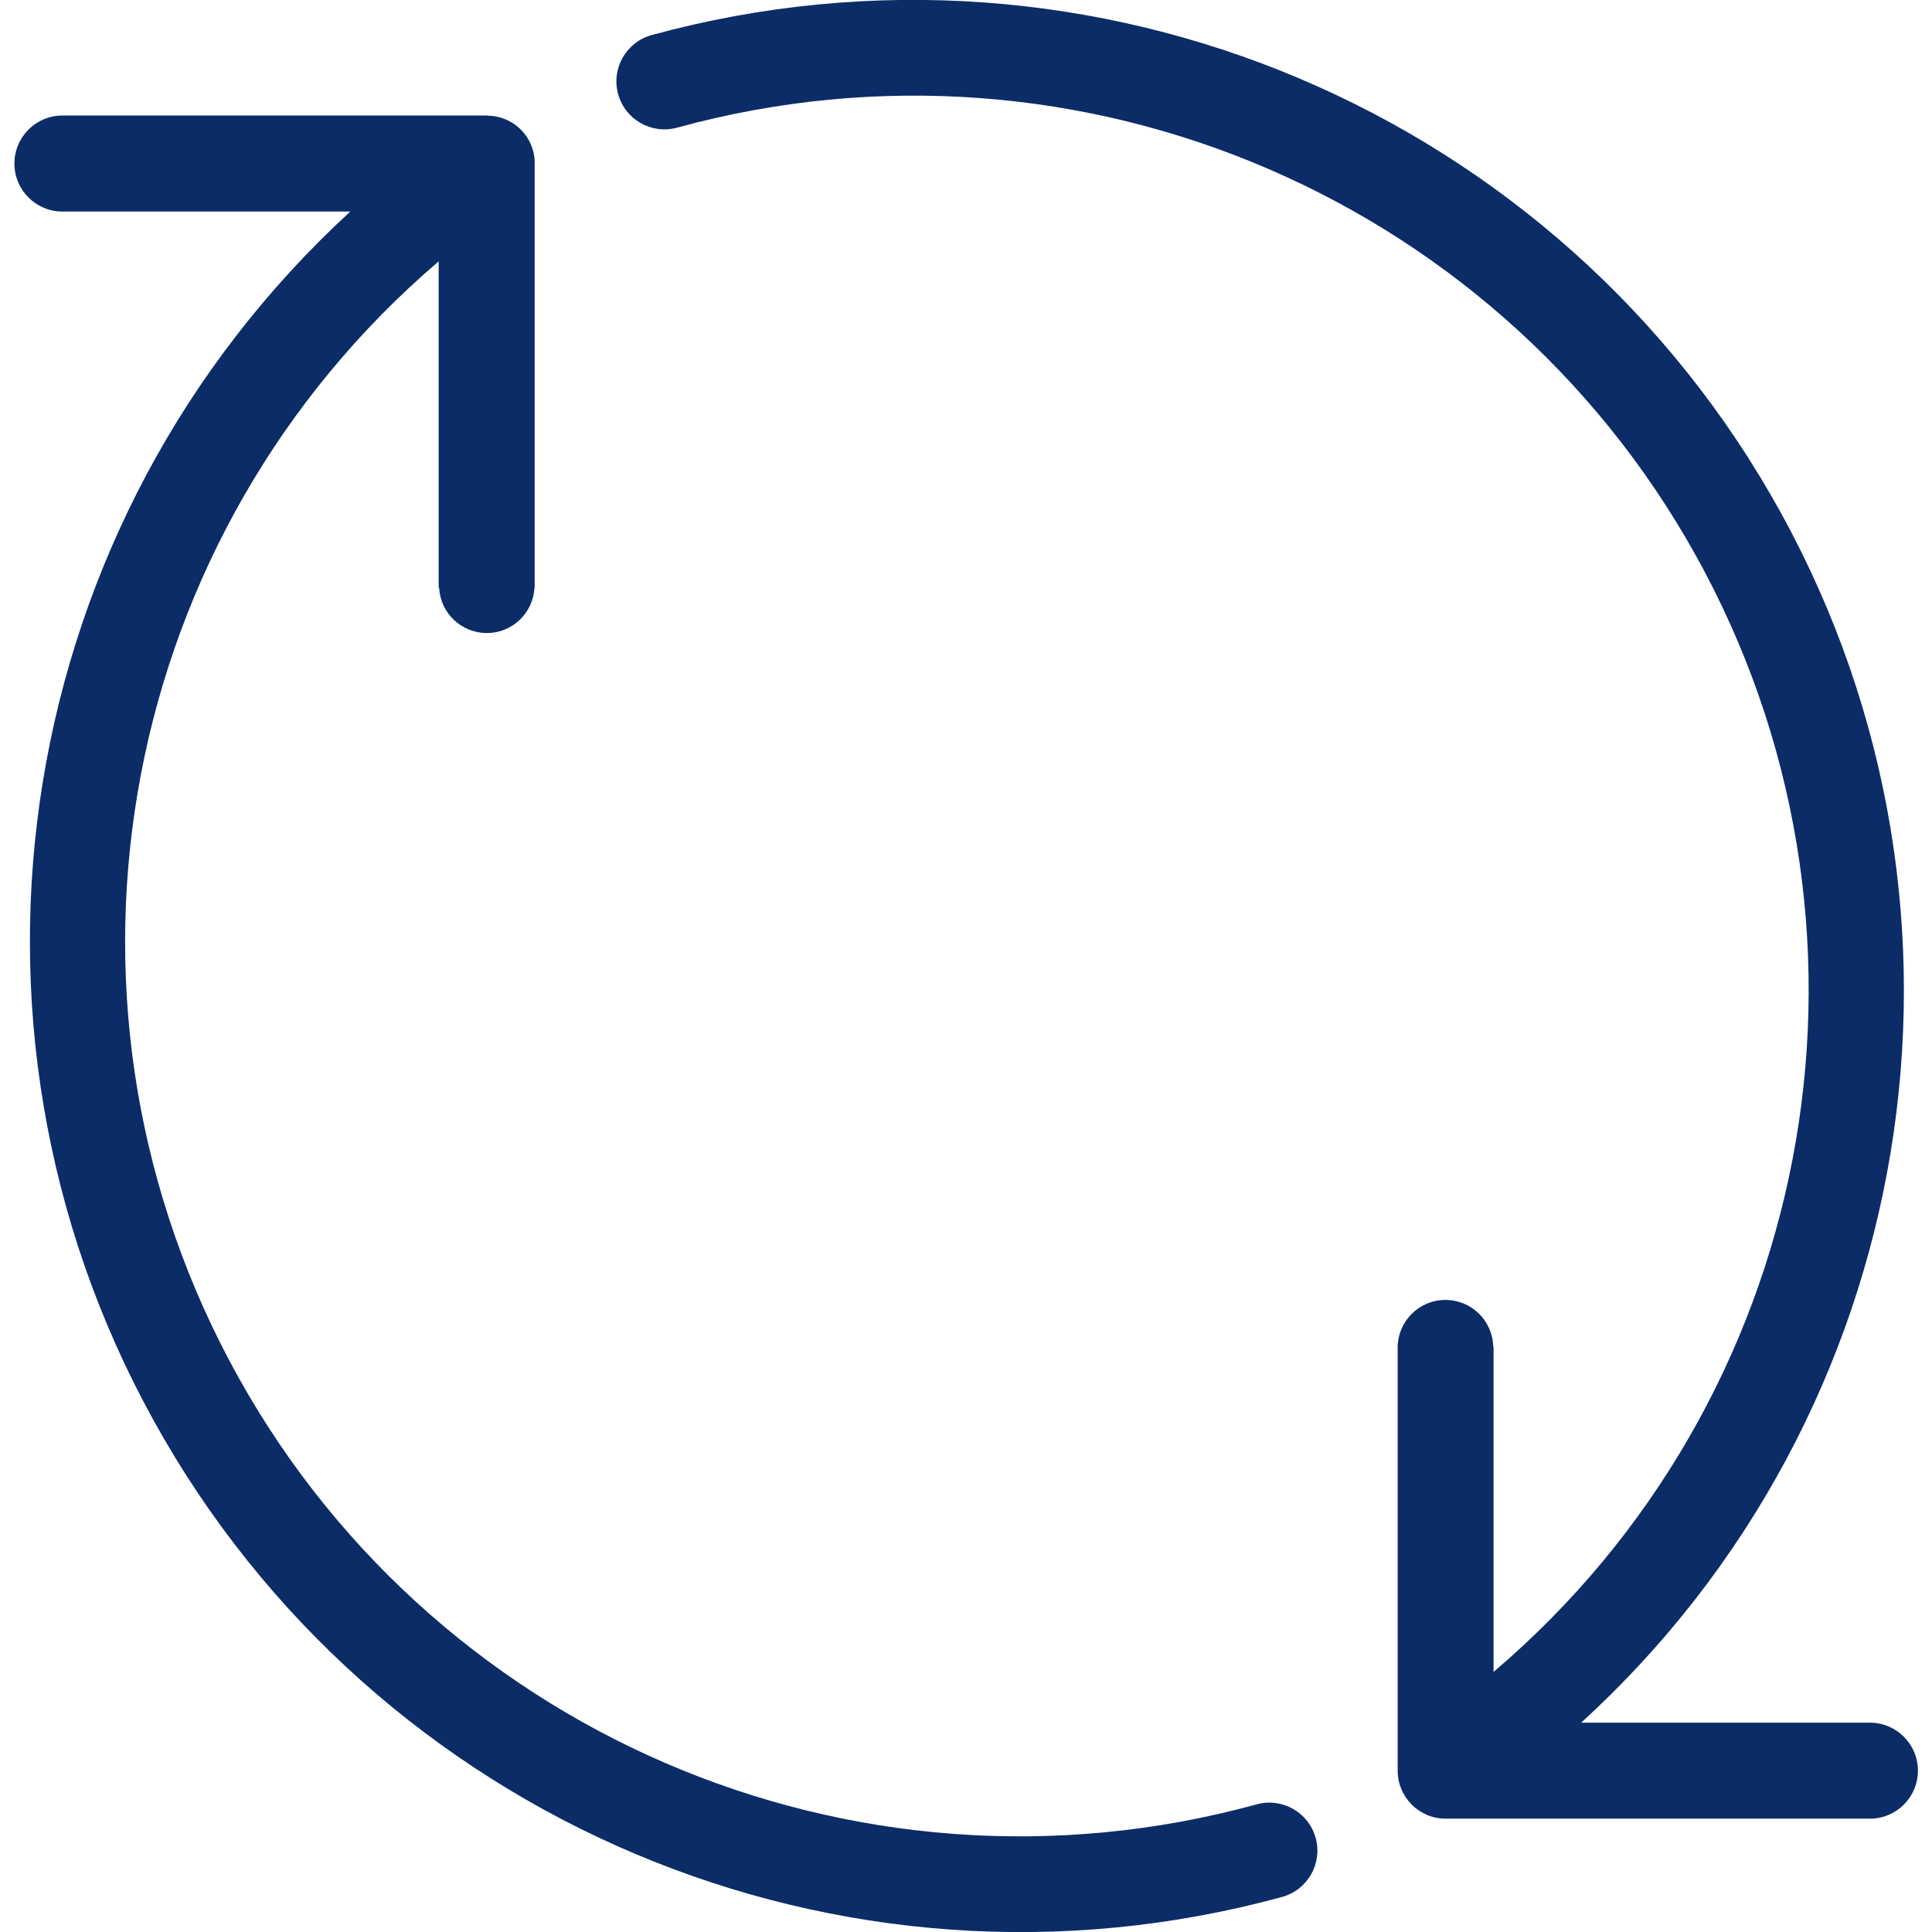
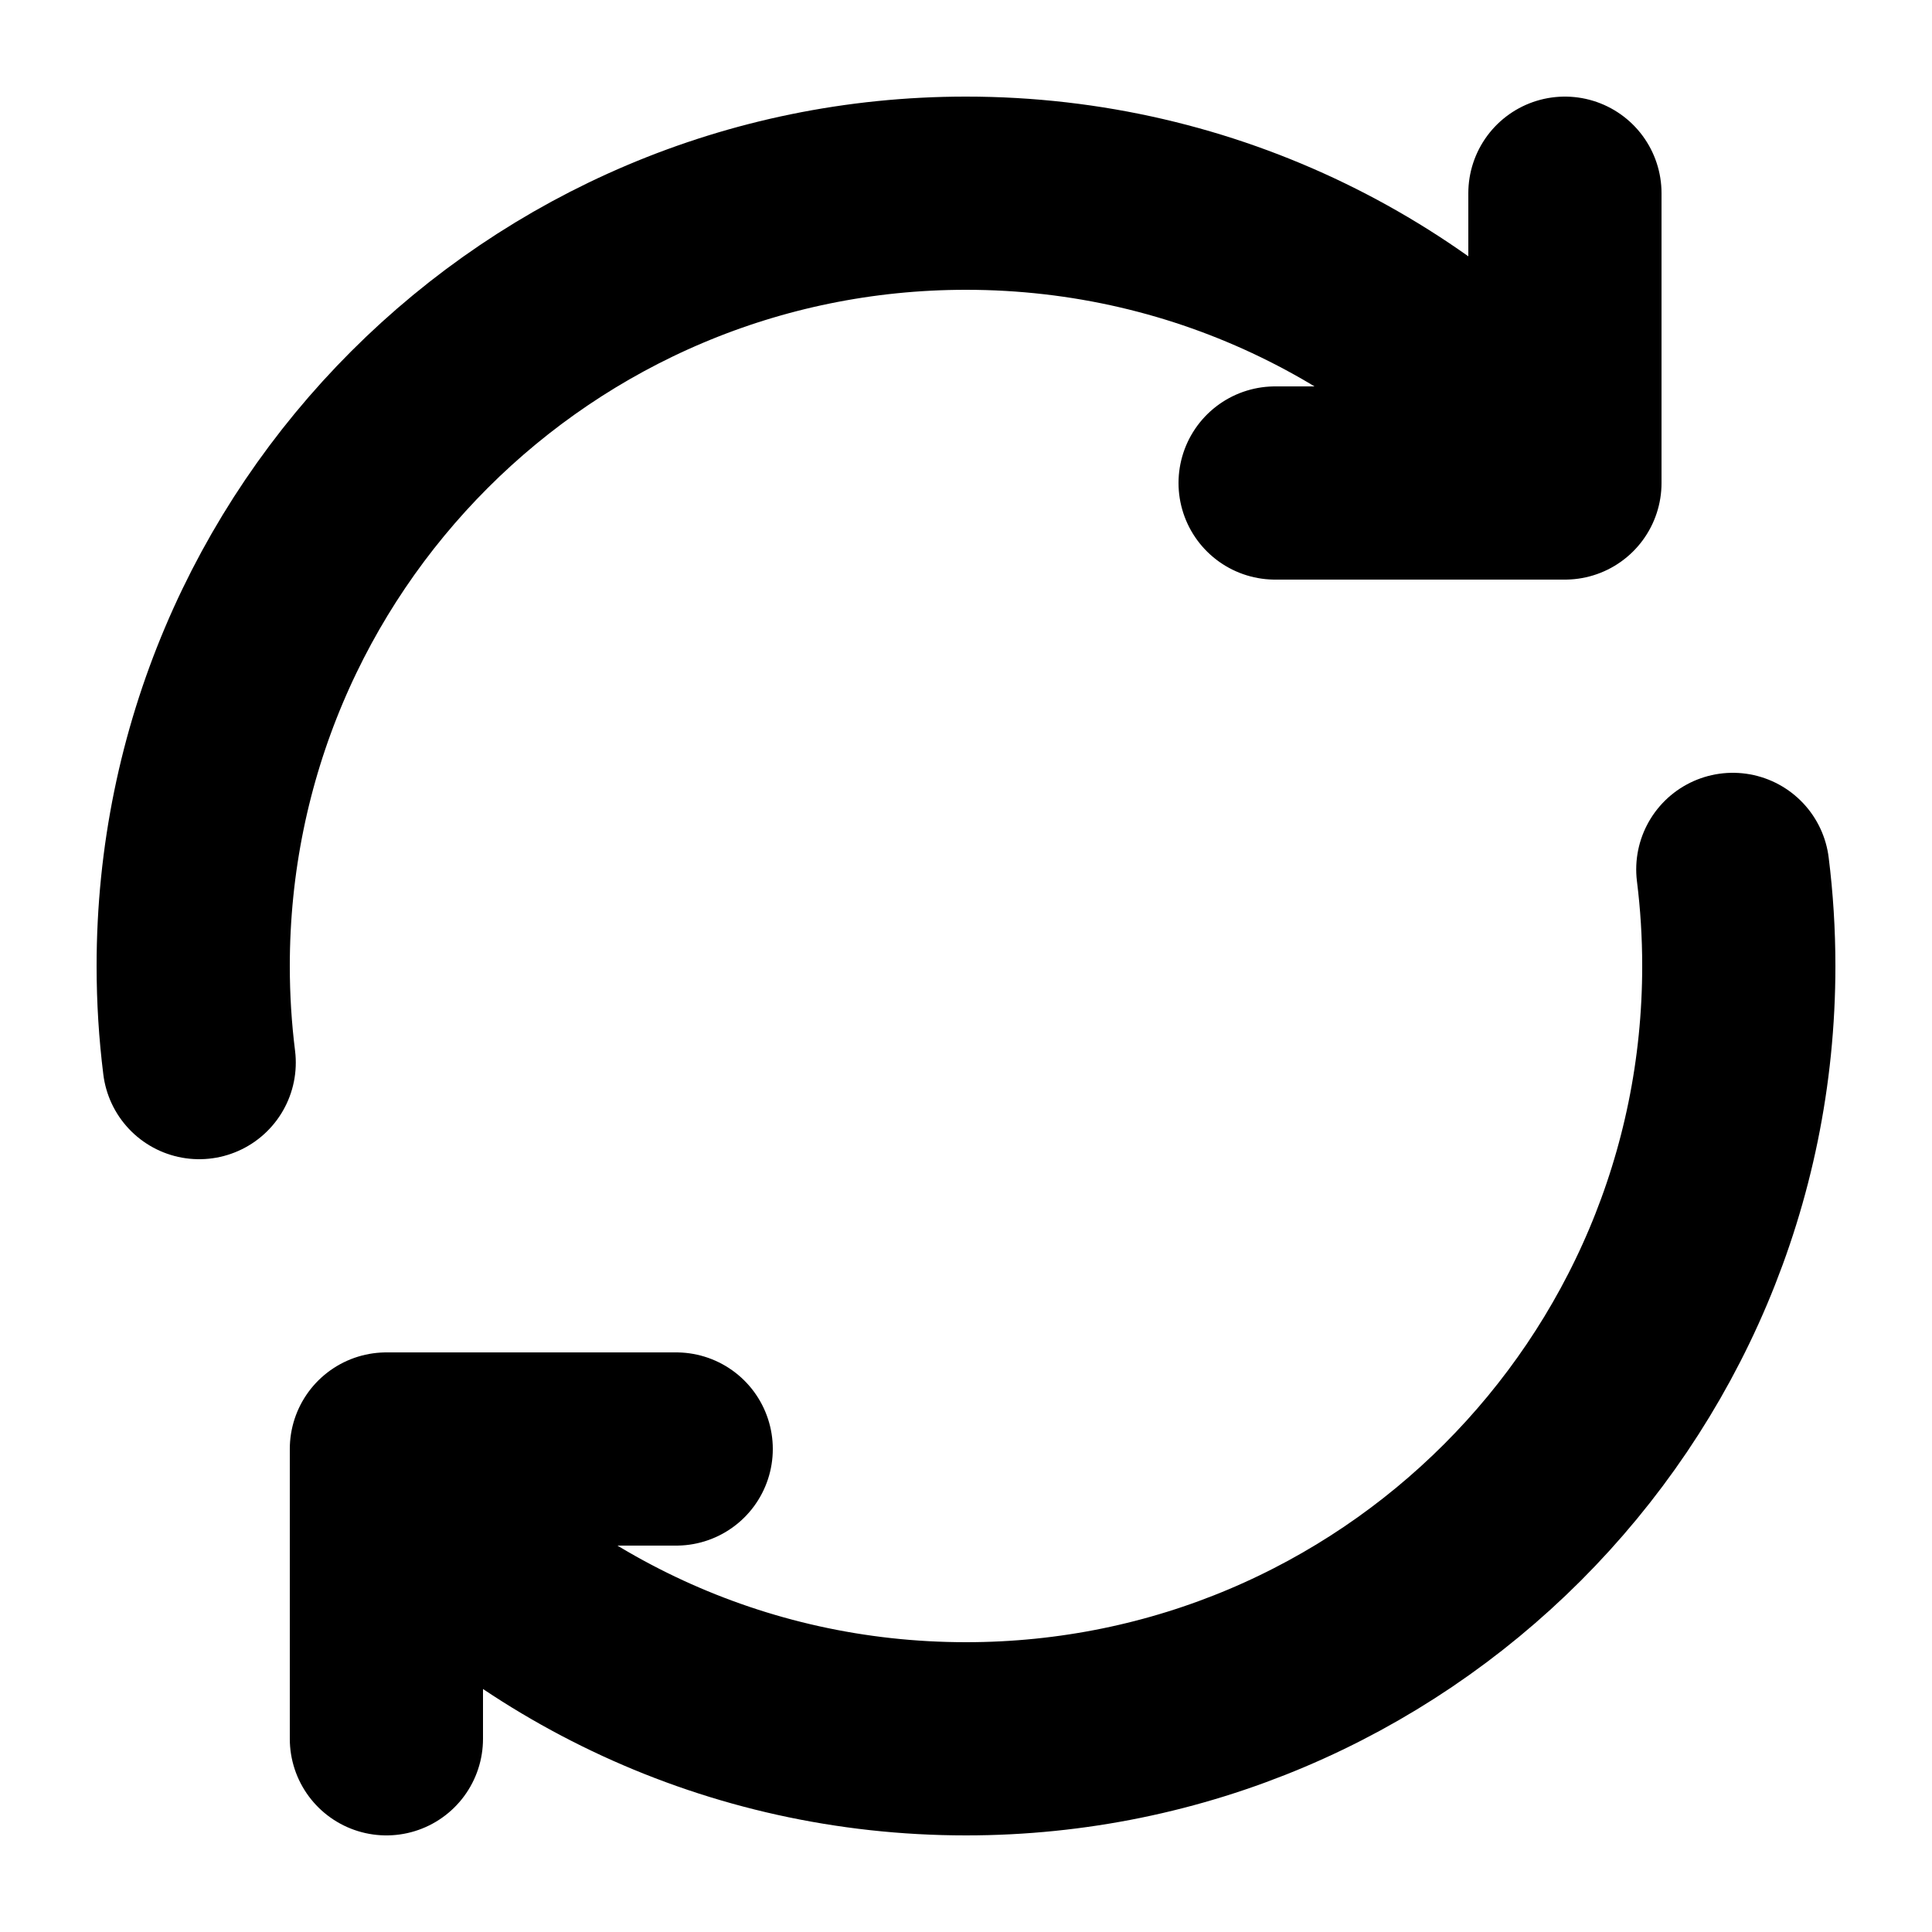
- <svg xmlns="http://www.w3.org/2000/svg" width="800px" height="800px" viewBox="-0.45 0 60.369 60.369">
-   <g id="Group_63" data-name="Group 63" transform="translate(-446.571 -211.615)">
-     <path id="Path_54" data-name="Path 54" d="M504.547,265.443h-9.019a30.964,30.964,0,0,0-29.042-52.733,1.5,1.5,0,1,0,.792,2.894,27.955,27.955,0,0,1,25.512,48.253l0-10.169h-.011a1.493,1.493,0,0,0-2.985,0h0v13.255a1.5,1.5,0,0,0,1.5,1.5h13.256a1.5,1.5,0,1,0,0-3Z" fill="#0c2c67" />
-     <path id="Path_55" data-name="Path 55" d="M485.389,267.995a27.956,27.956,0,0,1-25.561-48.213l0,10.2h.015a1.491,1.491,0,0,0,2.978,0h.007V216.791a1.484,1.484,0,0,0-1.189-1.532l-.018-.005a1.533,1.533,0,0,0-.223-.022c-.024,0-.046-.007-.07-.007H448.071a1.5,1.5,0,0,0,0,3h8.995a30.963,30.963,0,0,0,29.115,52.664,1.5,1.5,0,0,0-.792-2.894Z" fill="#0c2c67" />
-   </g>
+ <svg xmlns="http://www.w3.org/2000/svg" width="800px" height="800px" viewBox="2 2 20 20" fill="none">
+   <path d="M4.062 13C4.021 12.672 4 12.339 4 12C4 7.582 7.582 4 12 4C14.501 4 16.733 5.147 18.2 6.944M19.938 11C19.979 11.328 20 11.661 20 12C20 16.418 16.418 20 12 20C9.611 20 7.466 18.953 6 17.292M9 17H6V17.292M18.2 4V6.944M18.2 6.944V7L15.2 7M6 20V17.292" stroke="#000000" stroke-width="2" stroke-linecap="round" stroke-linejoin="round" />
</svg>
